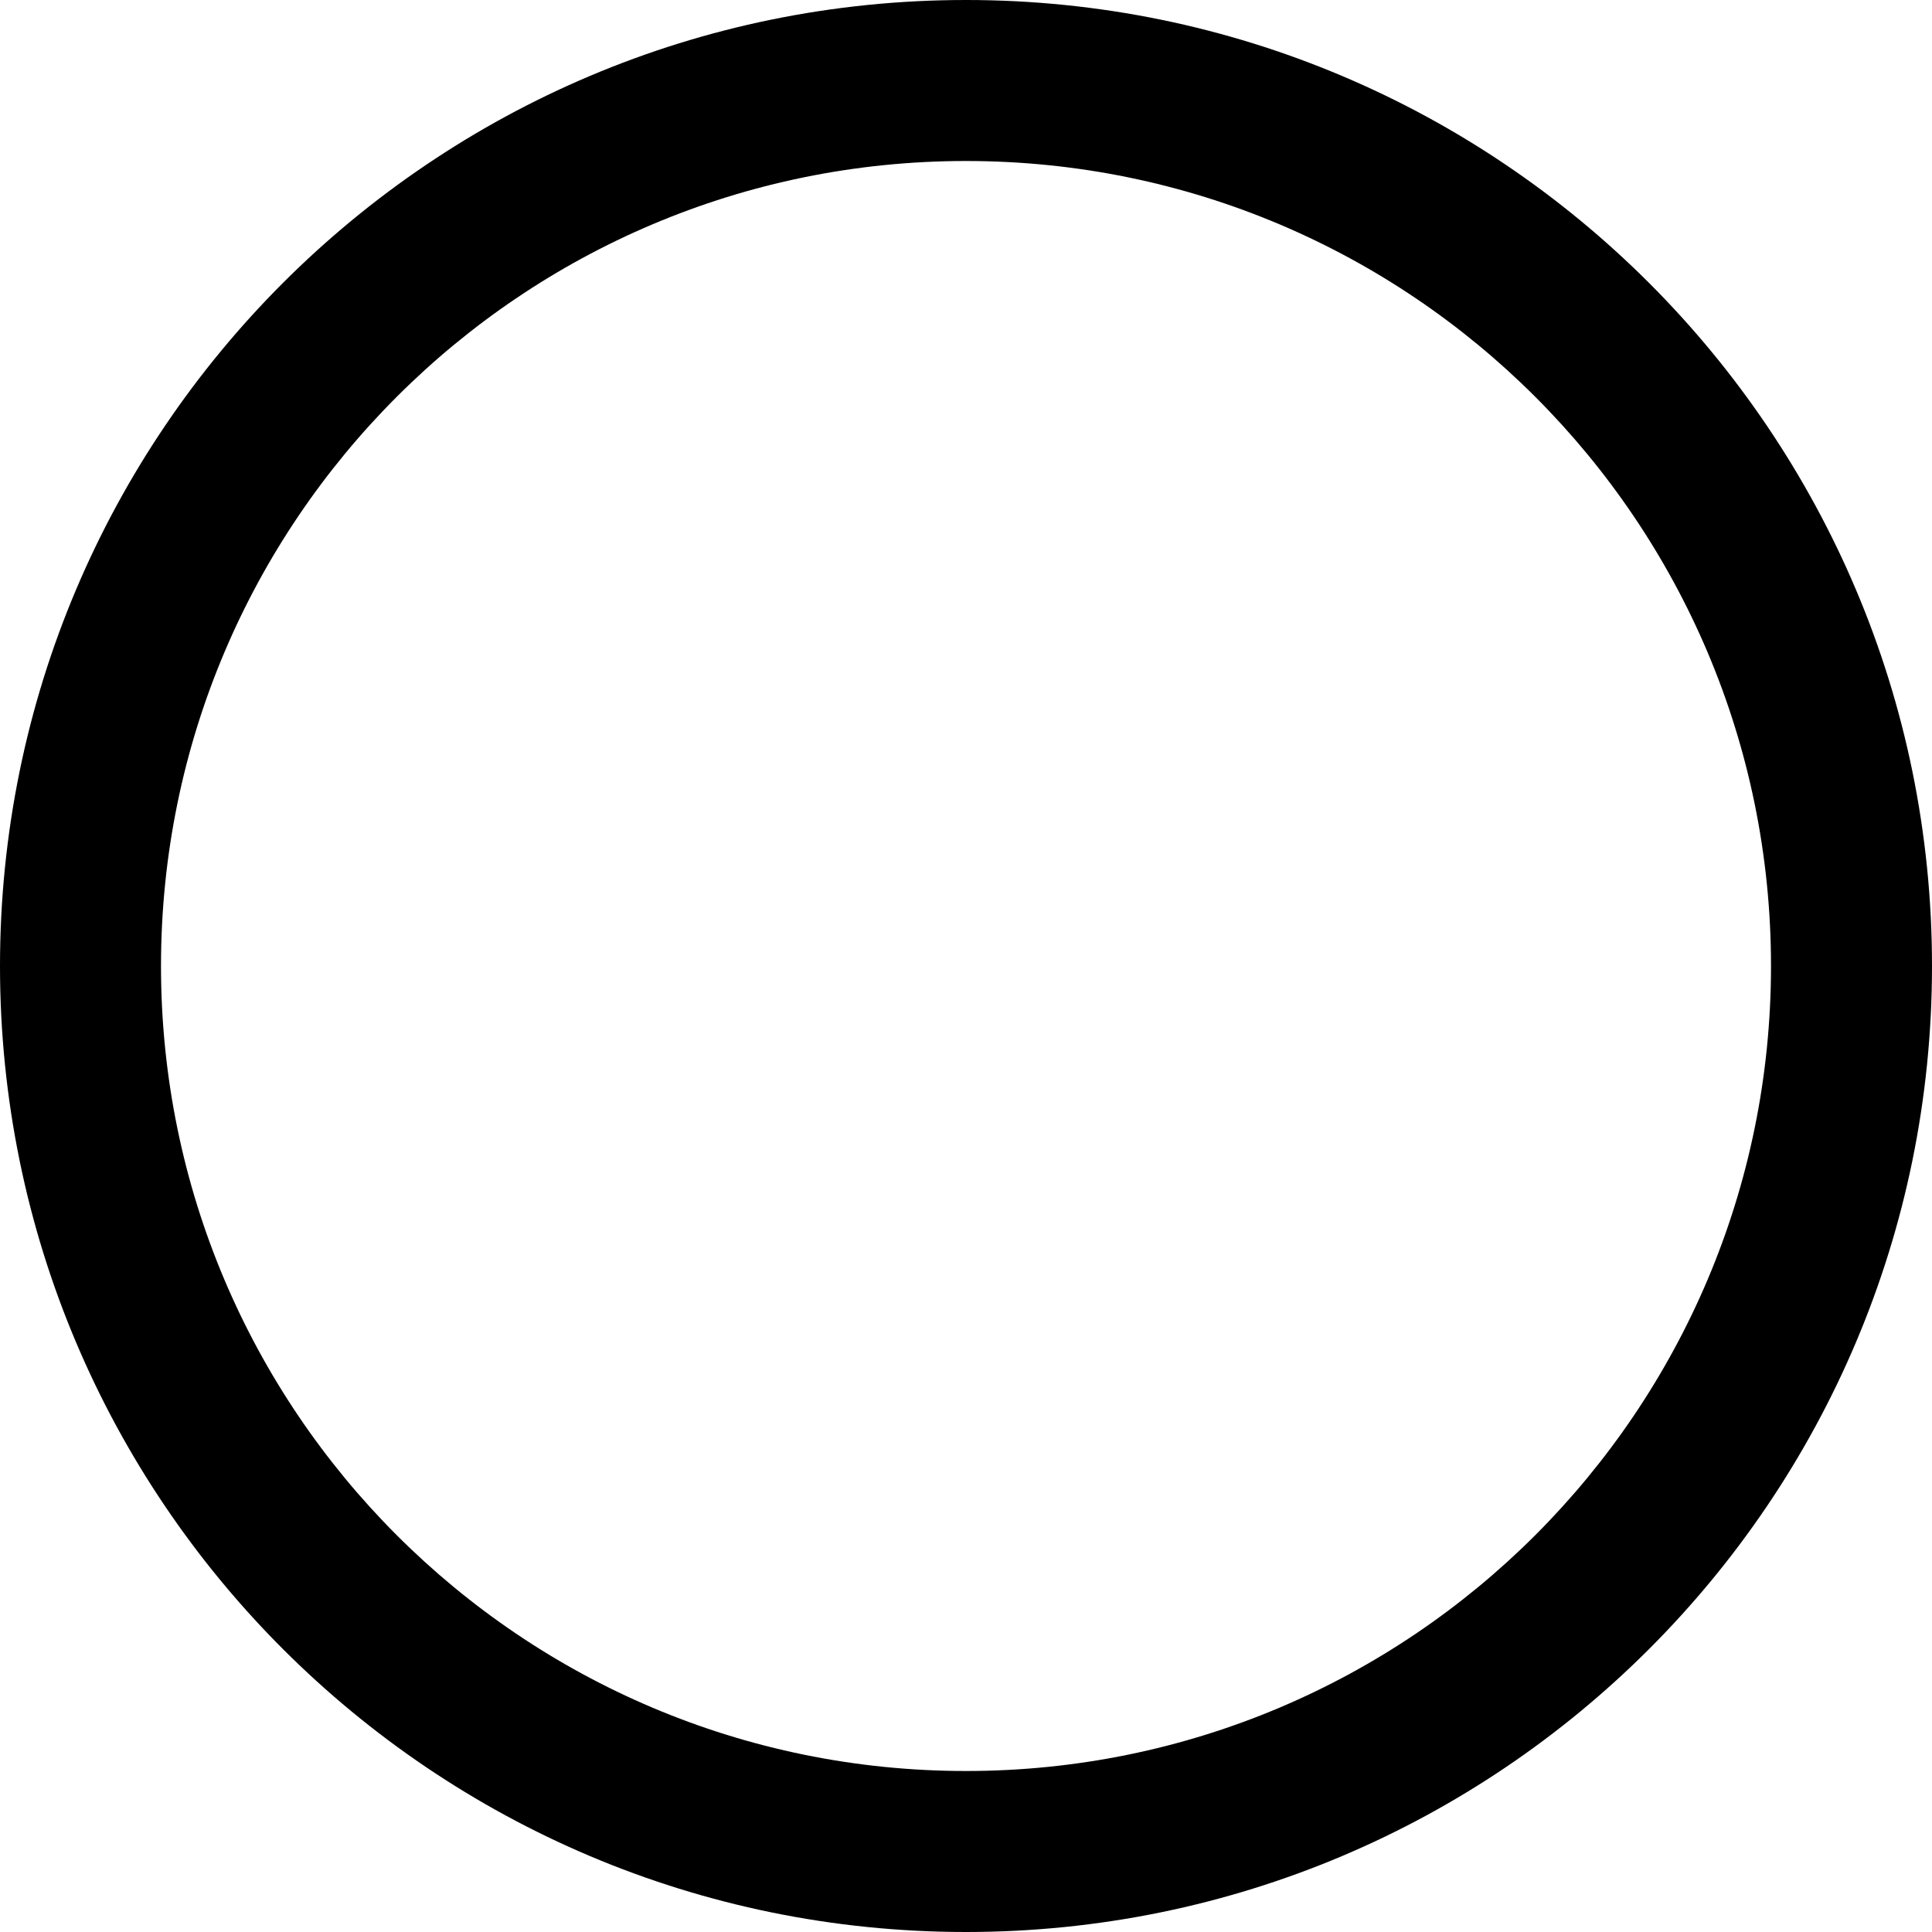
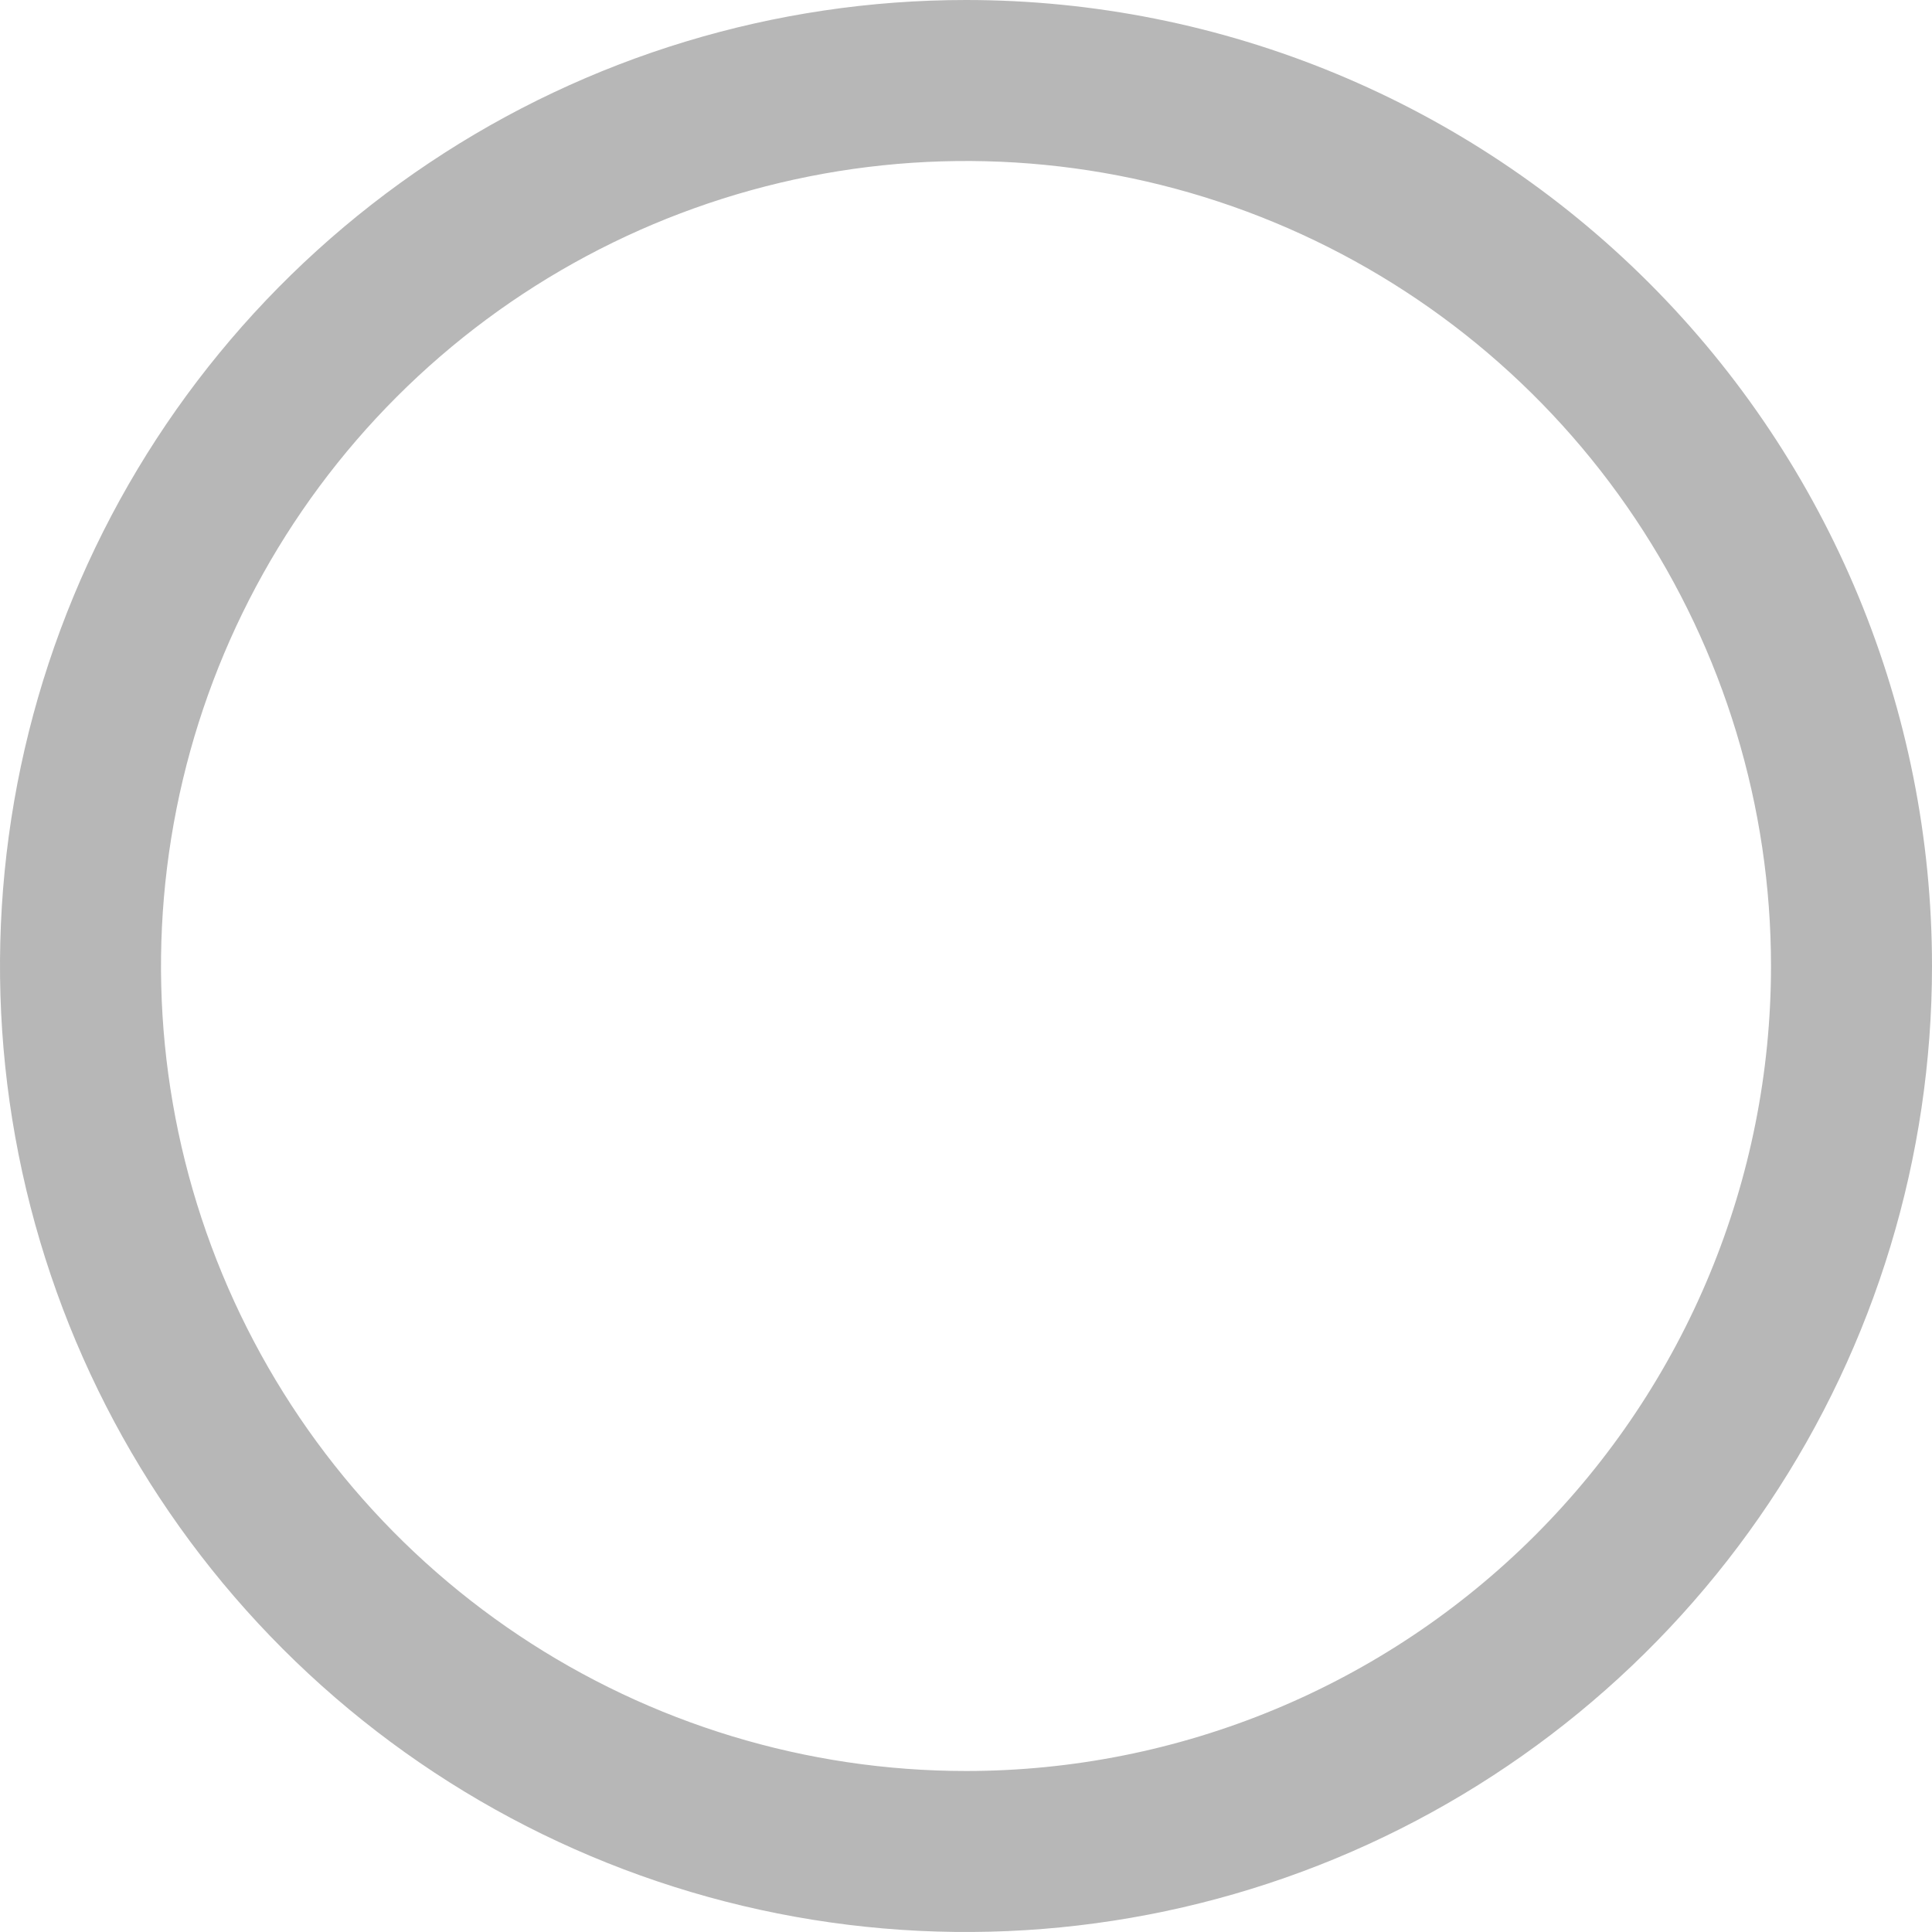
- <svg xmlns="http://www.w3.org/2000/svg" id="Outline" viewBox="0 0 24 24" width="512" height="512">
-   <path d="M12,0A12,12,0,1,0,24,12,12,12,0,0,0,12,0Zm0,22A10,10,0,1,1,22,12,10,10,0,0,1,12,22Z" />
+ <svg xmlns="http://www.w3.org/2000/svg" width="512" height="512" viewBox="0 0 512 512" fill="none">
+   <path d="M256 0C205.368 0 155.873 15.014 113.774 43.144C71.675 71.273 38.863 111.255 19.487 158.033C0.111 204.811 -4.959 256.284 4.919 305.943C14.797 355.602 39.178 401.217 74.981 437.019C110.783 472.822 156.398 497.203 206.057 507.081C255.716 516.959 307.189 511.889 353.967 492.513C400.745 473.137 440.727 440.325 468.856 398.226C496.986 356.127 512 306.632 512 256C512 188.105 485.029 122.99 437.019 74.981C389.01 26.971 323.896 0 256 0ZM256 469.333C213.807 469.333 172.561 456.822 137.478 433.38C102.396 409.939 75.052 376.621 58.906 337.639C42.759 298.658 38.534 255.763 46.766 214.381C54.997 172.998 75.316 134.986 105.151 105.151C134.986 75.315 172.998 54.997 214.381 46.766C255.763 38.534 298.658 42.759 337.639 58.906C376.621 75.052 409.939 102.396 433.38 137.478C456.822 172.561 469.333 213.807 469.333 256C469.333 312.58 446.857 366.842 406.85 406.849C366.842 446.857 312.58 469.333 256 469.333Z" fill="#B7B7B7" />
</svg>
